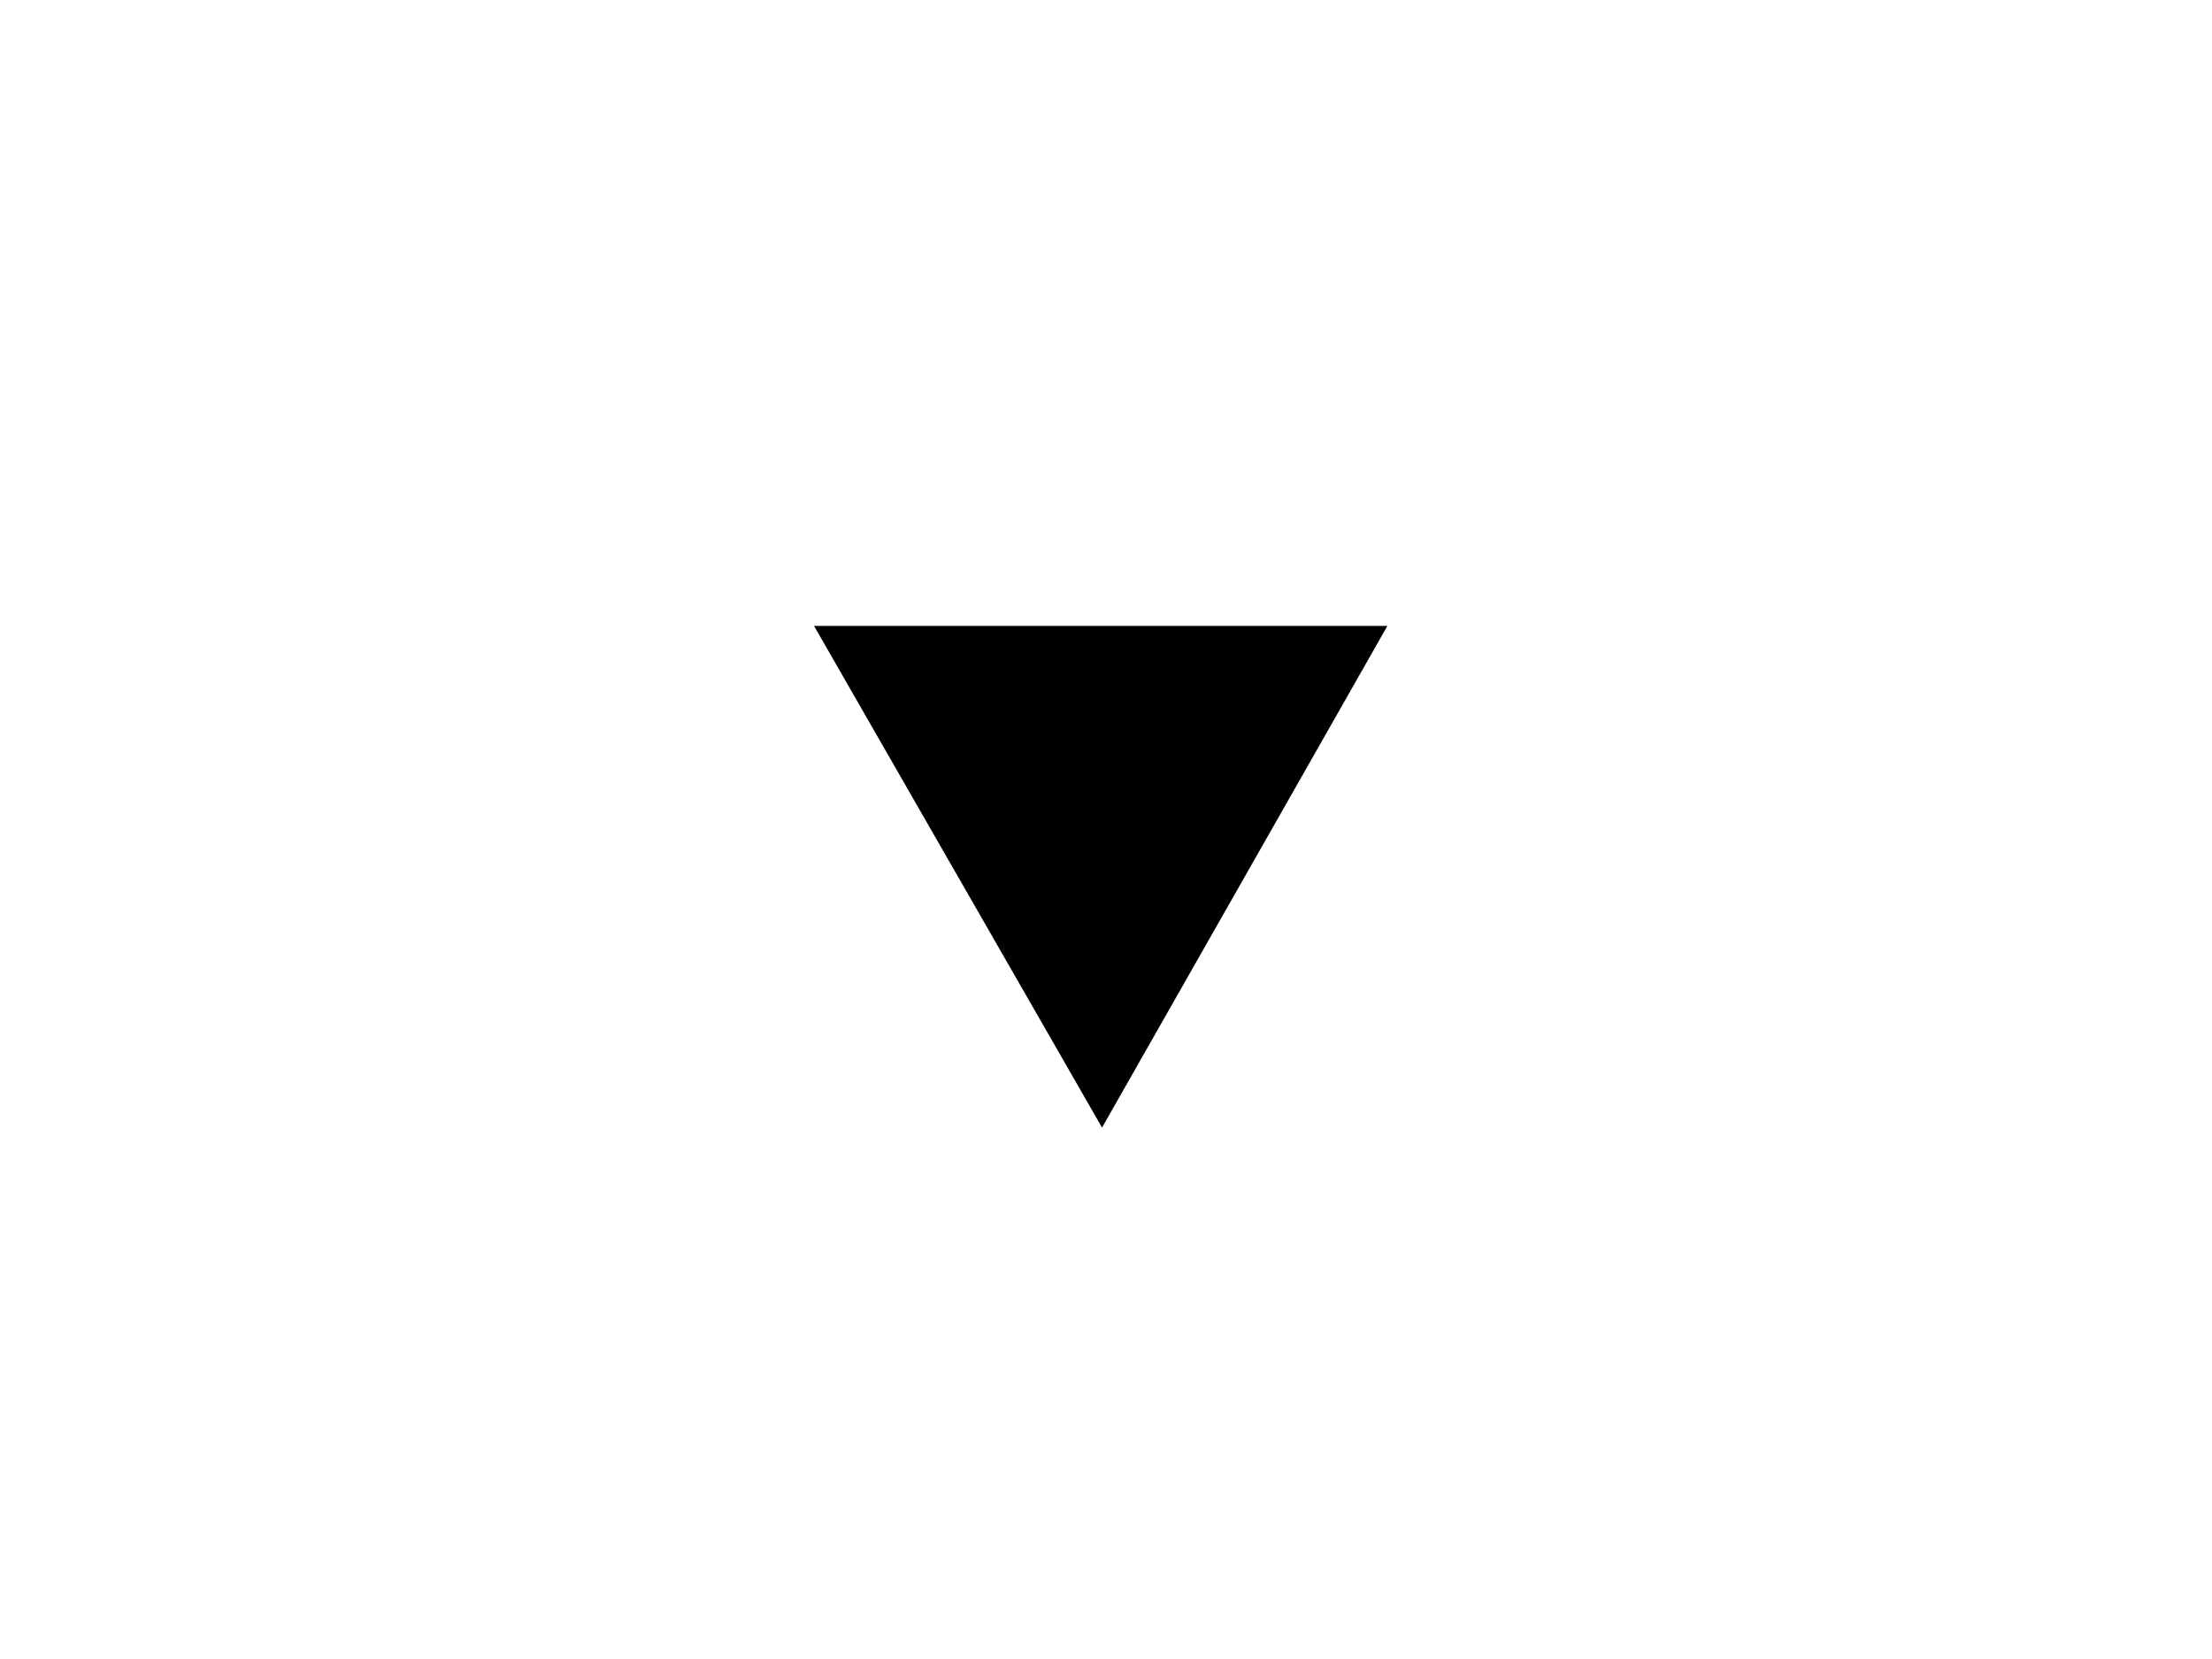
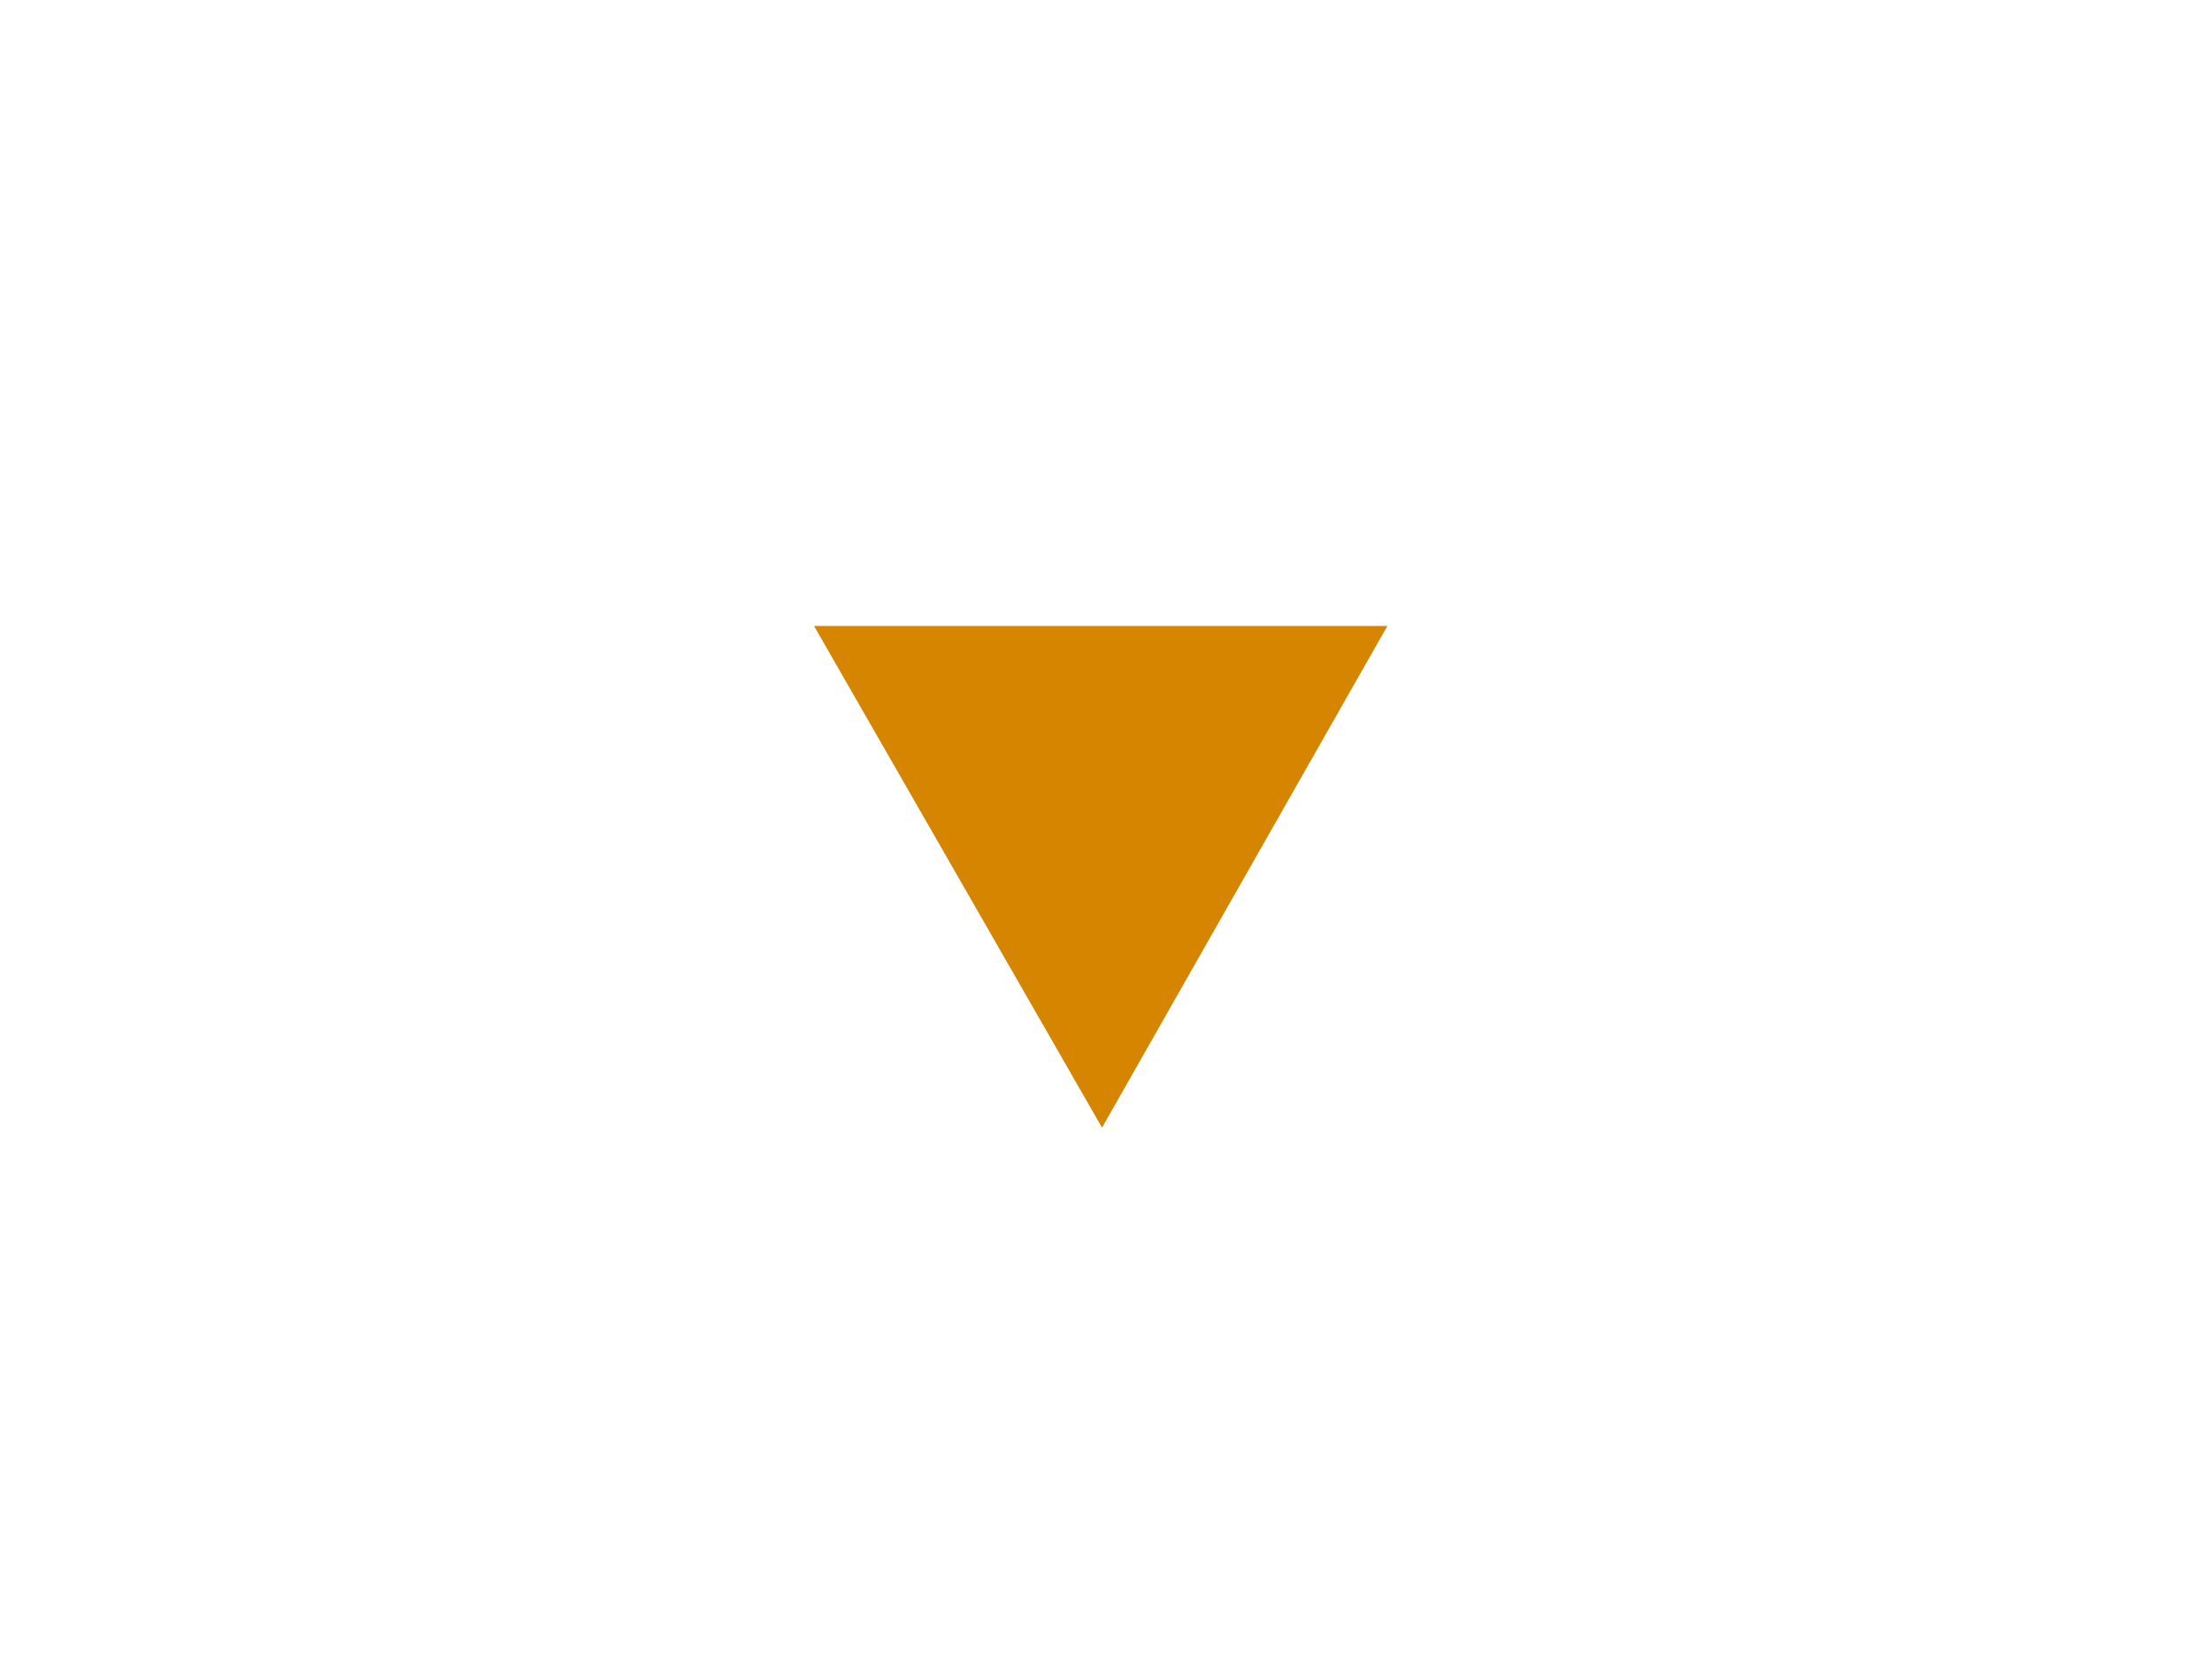
- <svg xmlns="http://www.w3.org/2000/svg" version="1.0" id="Layer_1" x="0px" y="0px" width="40px" height="30px" viewBox="0 0 100 100" style="enable-background:new 0 0 100 100;" xml:space="preserve">
+ <svg xmlns="http://www.w3.org/2000/svg" version="1.1" id="Layer_1" x="0px" y="0px" width="40px" height="30px" viewBox="0 0 40 30" enable-background="new 0 0 40 30" xml:space="preserve">
  <g>
-     <path d="M49.761,67.969l-17.36-30.241h34.561L49.761,67.969z" />
+     <path fill="#D58500" d="M19.928,20.391l-5.208-9.072h10.368L19.928,20.391z" />
  </g>
</svg>
